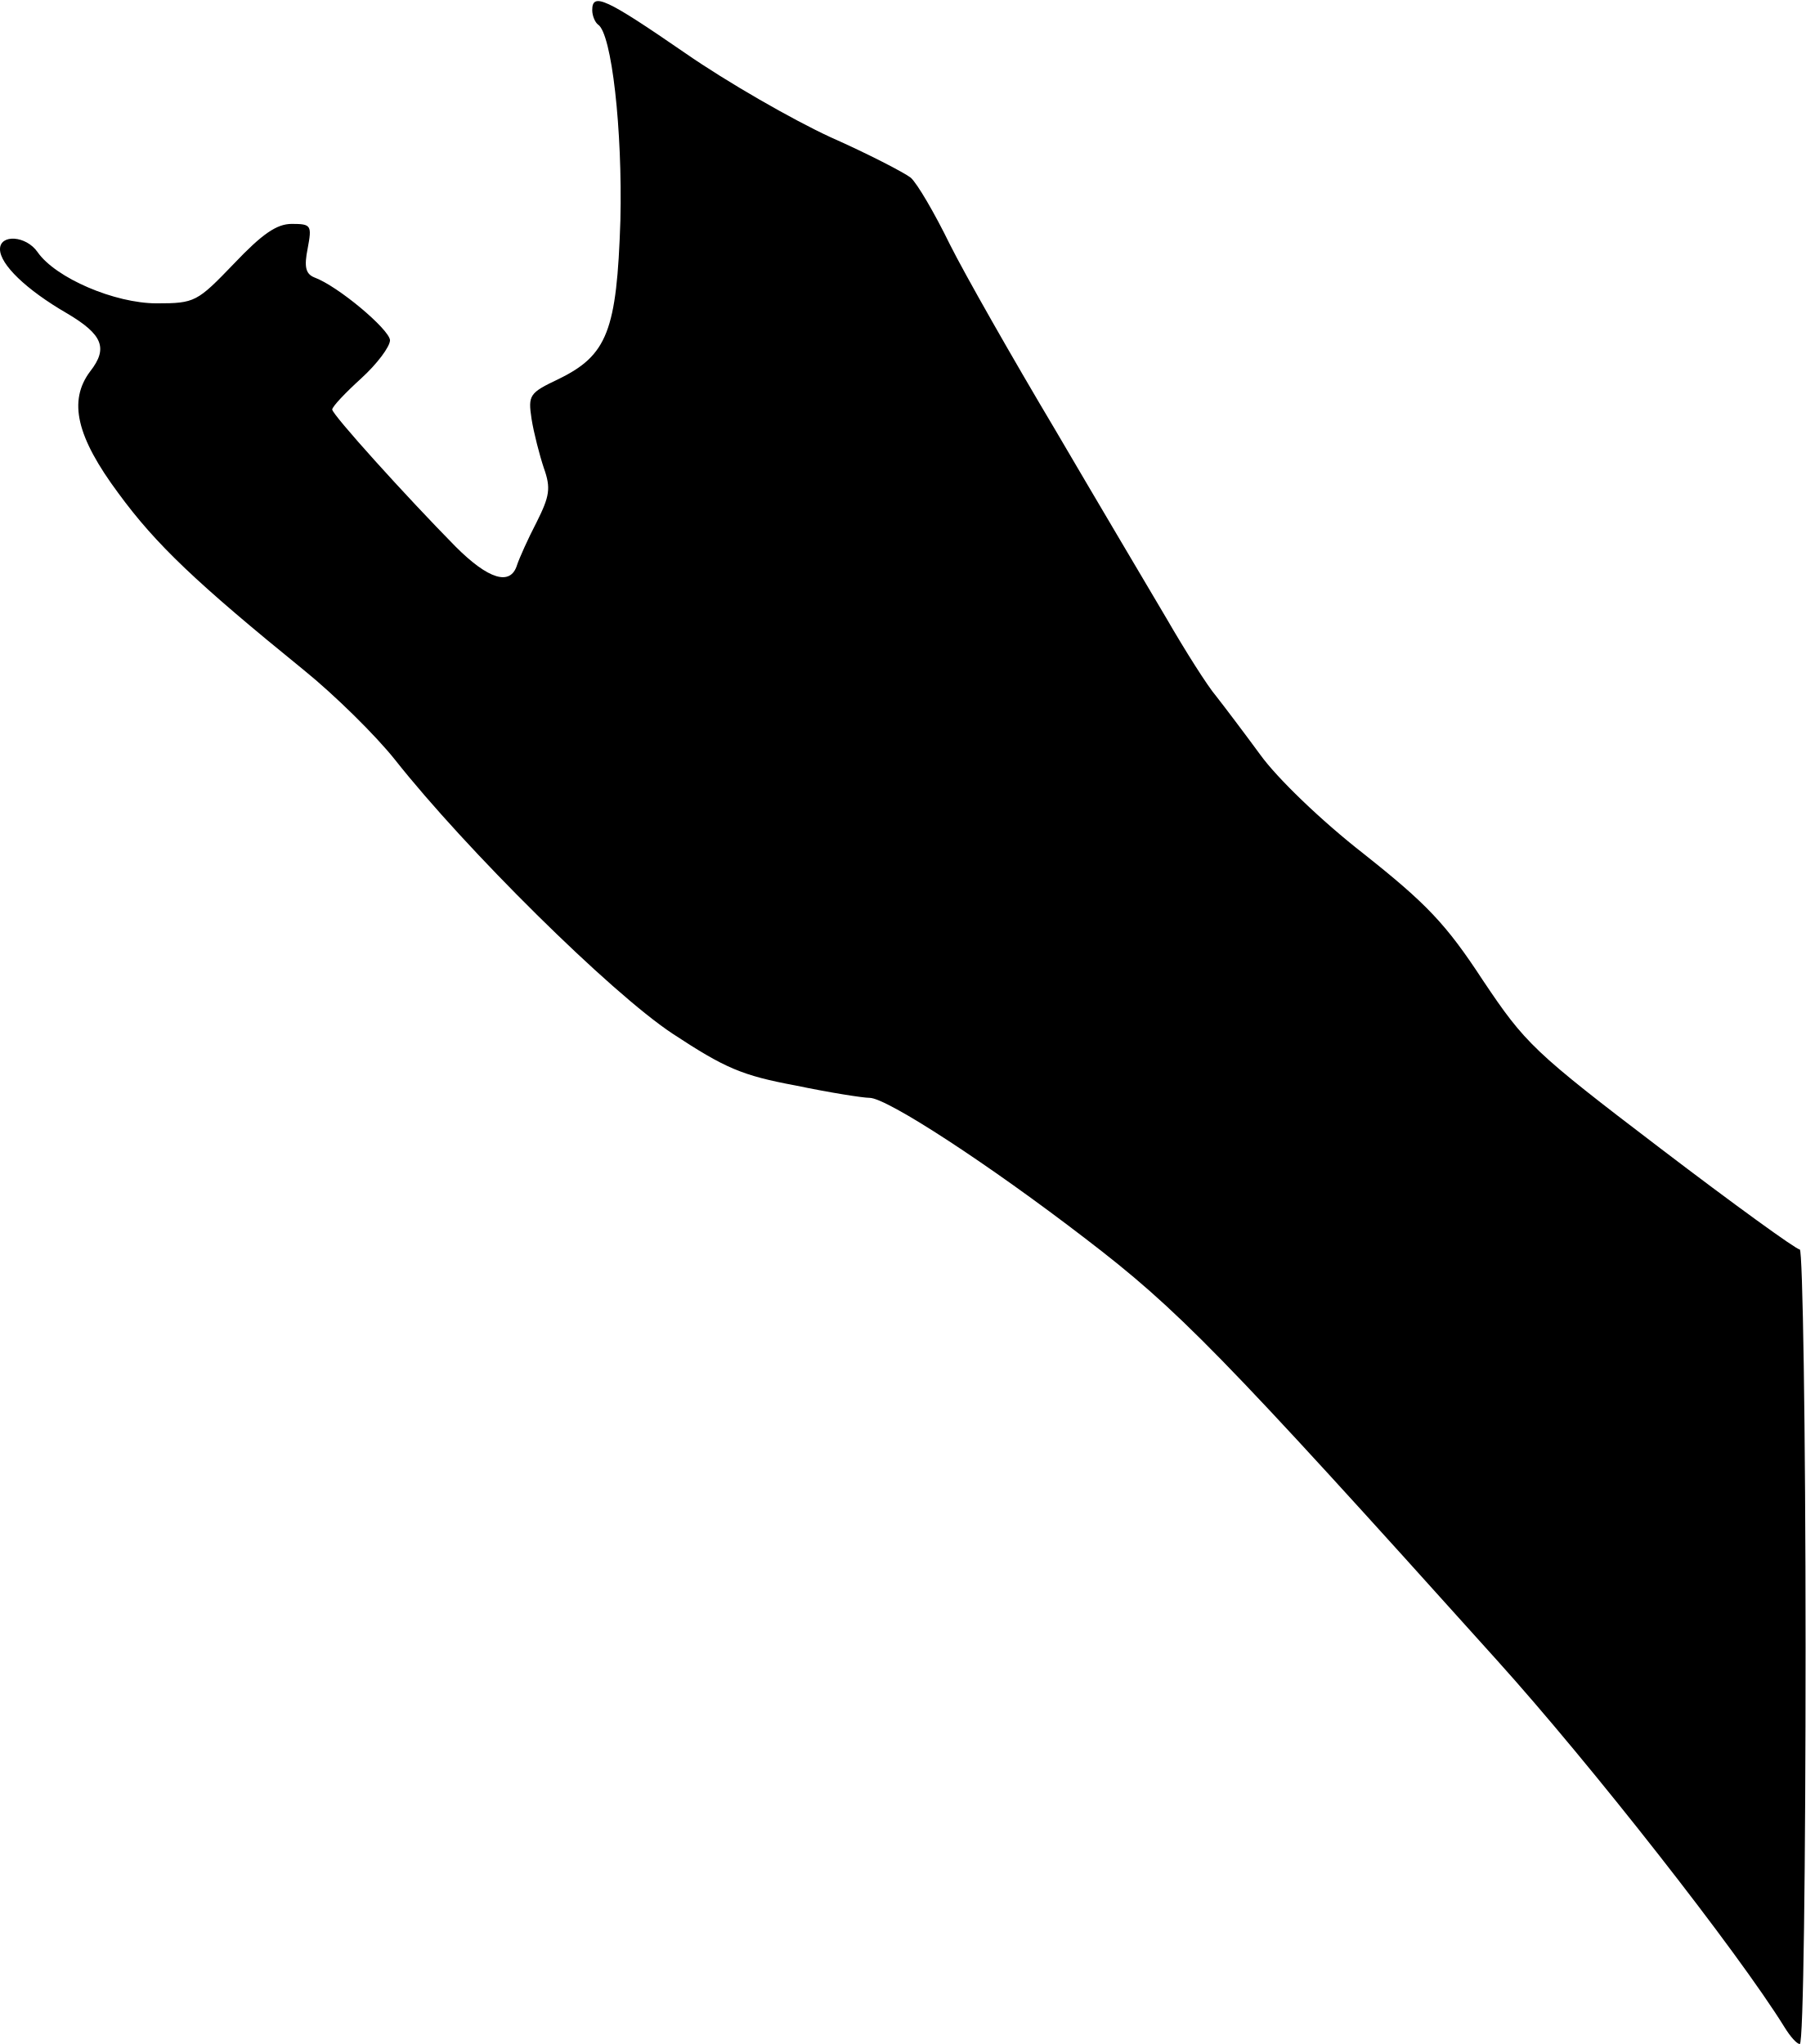
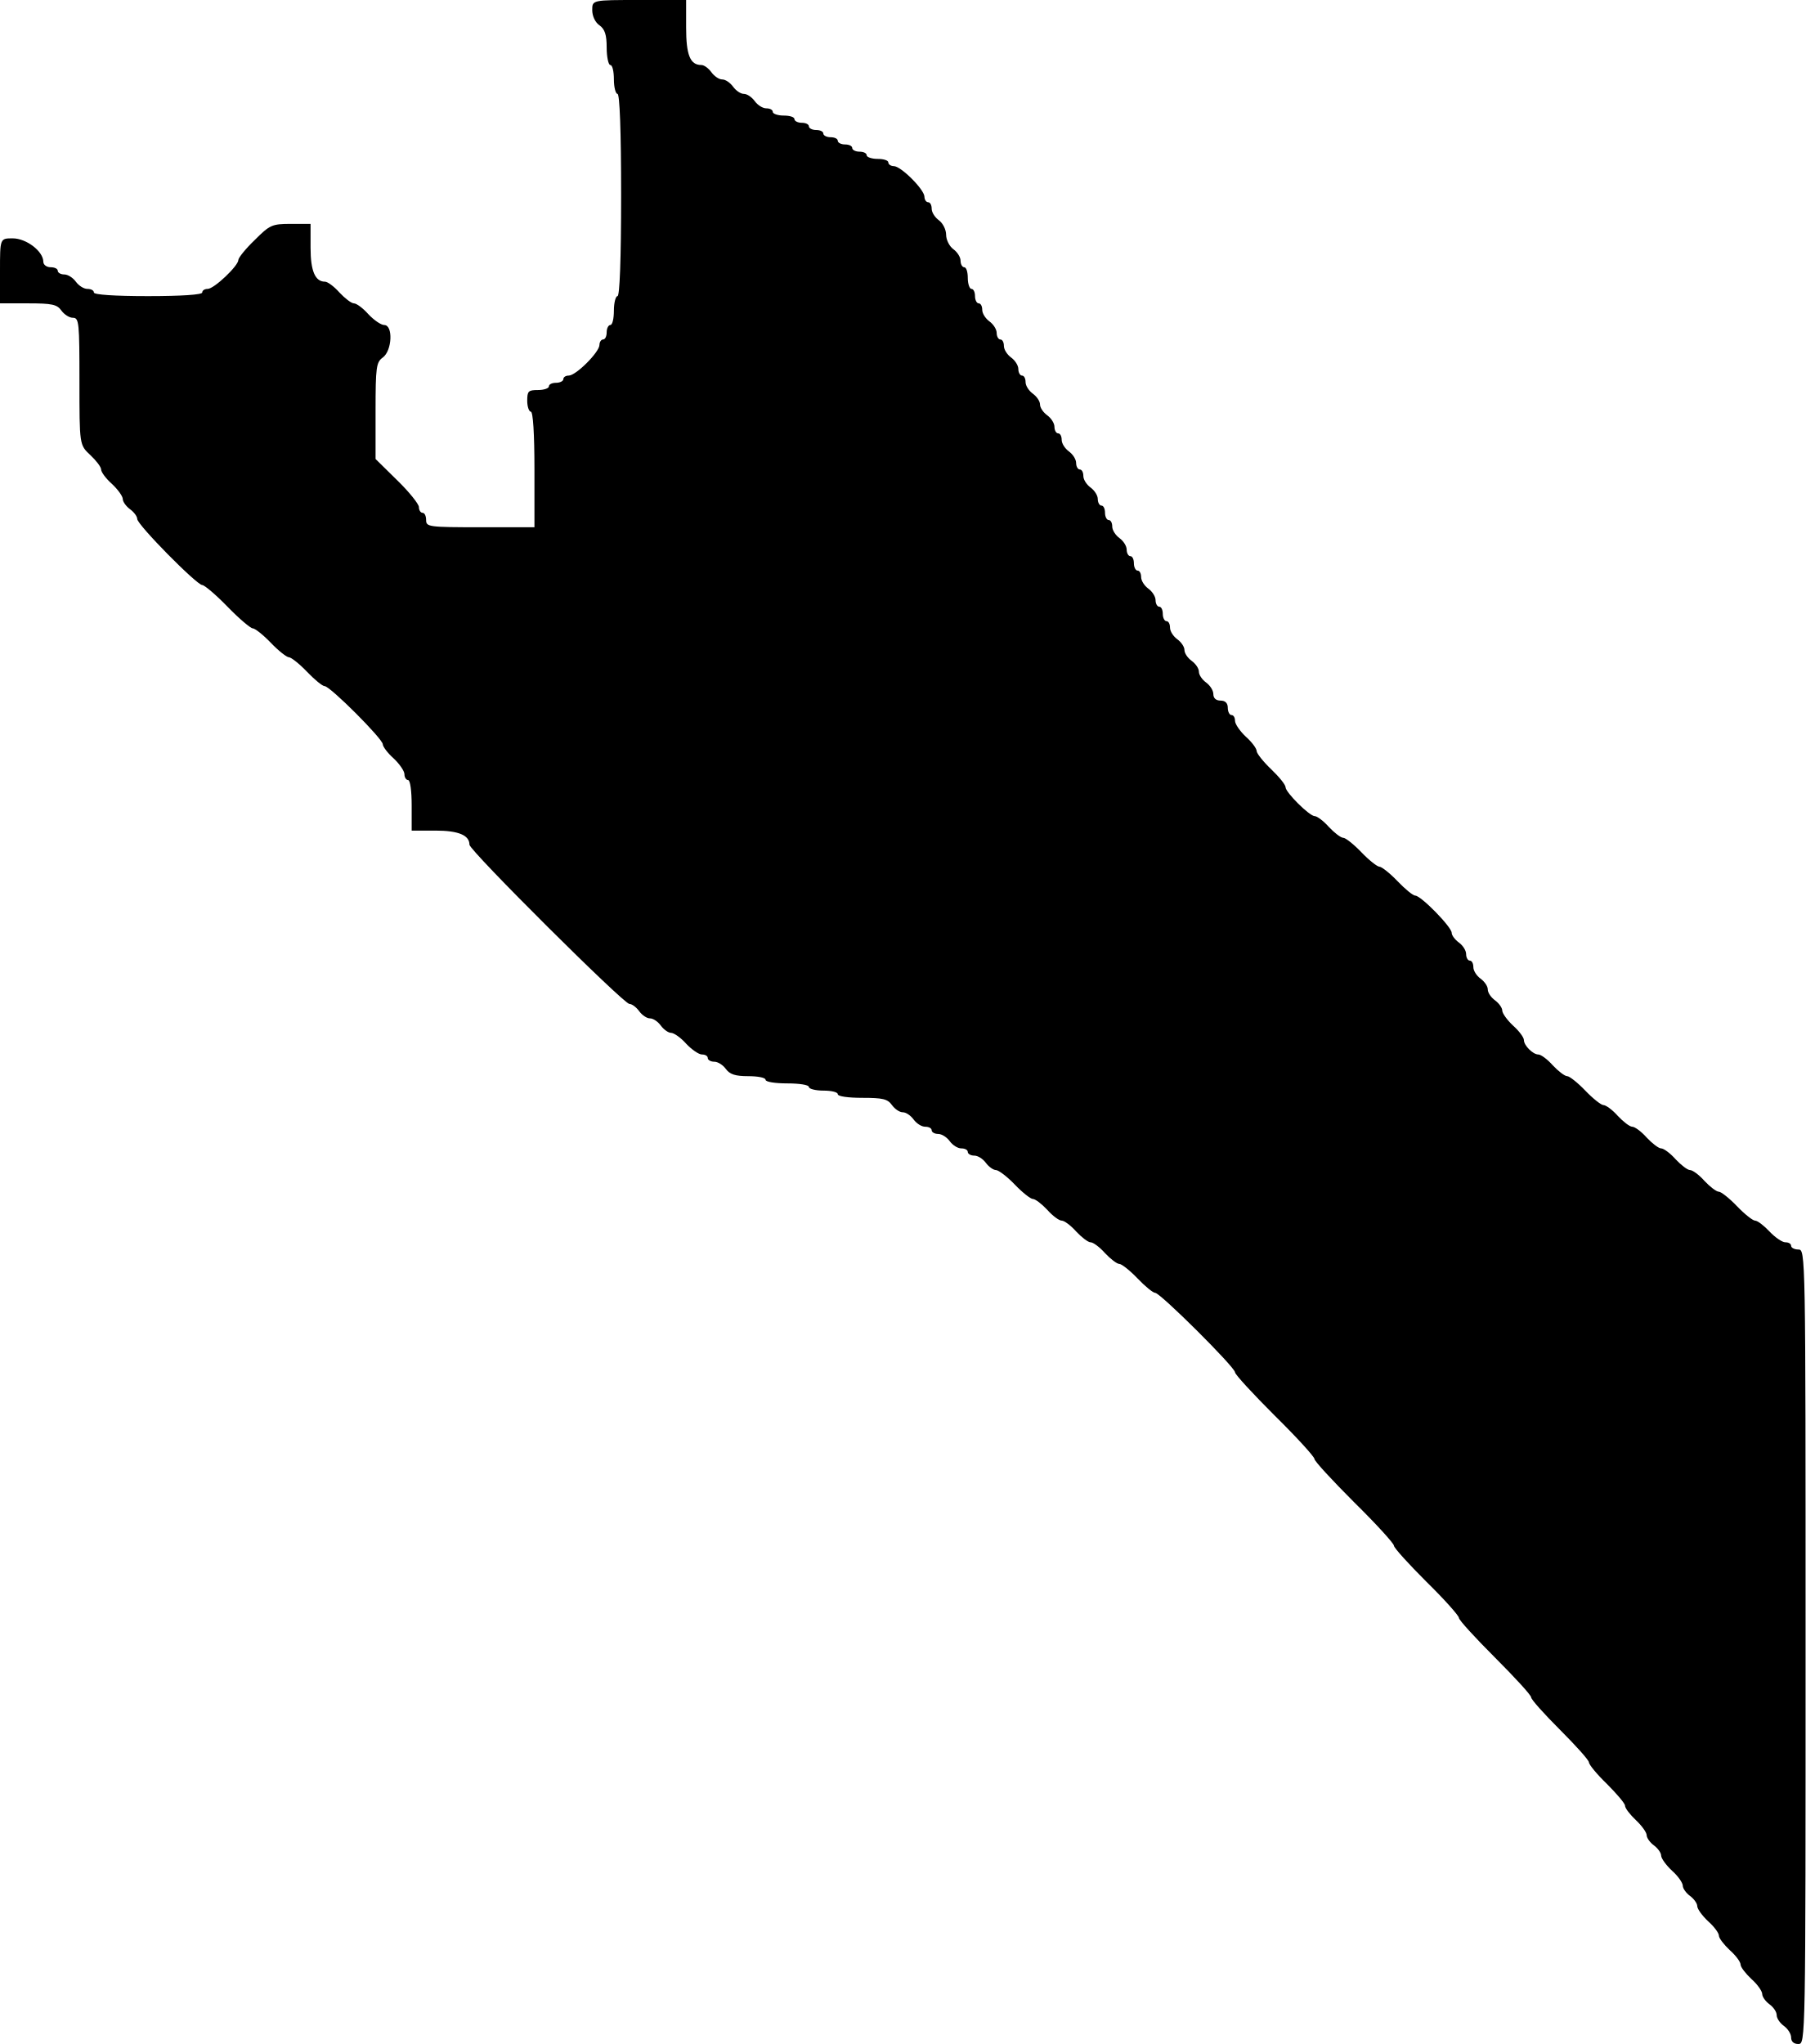
- <svg xmlns="http://www.w3.org/2000/svg" viewBox="0 0 250 283">
-   <g transform="translate(0,283) scale(0.1,-0.1)" fill="currentColor" stroke="none">
-     <path fill-rule="evenodd" d="M820 2816 c0 -8 4 -17 8 -20 19 -12 34 -146 31 -271 -5 -153 -18 -187 -86 -220 -40 -19 -42 -22 -37 -55 3 -19 11 -50 17 -68 10 -28 8 -39 -10 -75 -12 -23 -24 -50 -27 -59 -9 -30 -40 -20 -85 25 -69 70 -171 183 -171 190 0 4 18 23 40 43 22 20 40 44 40 53 -1 15 -72 75 -105 87 -12 5 -14 15 -9 40 6 32 5 34 -22 34 -21 0 -41 -14 -80 -55 -51 -53 -54 -55 -107 -55 -58 0 -140 35 -165 71 -16 23 -52 25 -52 4 0 -21 36 -56 93 -89 49 -29 57 -48 32 -80 -31 -41 -19 -91 39 -169 52 -71 108 -124 257 -245 42 -34 99 -90 126 -124 98 -124 298 -322 384 -379 73 -48 96 -58 171 -72 48 -10 93 -17 102 -17 24 0 165 -92 299 -195 128 -98 186 -157 570 -584 129 -143 333 -403 398 -508 8 -13 17 -23 21 -23 5 0 8 247 8 550 0 303 -4 550 -8 550 -5 0 -92 63 -193 140 -176 134 -187 145 -246 233 -51 78 -78 106 -165 175 -59 46 -120 105 -143 137 -22 30 -50 67 -61 81 -12 14 -43 63 -69 108 -26 44 -96 162 -154 261 -59 99 -125 215 -146 257 -21 43 -45 84 -54 92 -9 7 -59 33 -111 56 -52 24 -143 76 -202 117 -109 75 -128 84 -128 59z" />
+ <svg xmlns="http://www.w3.org/2000/svg" version="1.0" viewBox="0 0 500 566" preserveAspectRatio="xMidYMid meet">
+   <g transform="translate(0,566) scale(0.1,-0.1)" fill="currentColor" stroke="none">
+     <path d="M1640 5632 c0 -16 8 -34 20 -42 15 -11 20 -26 20 -62 0 -26 5 -48 10 -48 6 0 10 -18 10 -40 0 -22 5 -40 10 -40 6 0 10 -100 10 -280 0 -180 -4 -280 -10 -280 -5 0 -10 -18 -10 -40 0 -22 -4 -40 -10 -40 -5 0 -10 -9 -10 -20 0 -11 -4 -20 -10 -20 -5 0 -10 -7 -10 -15 0 -20 -65 -85 -85 -85 -8 0 -15 -4 -15 -10 0 -5 -9 -10 -20 -10 -11 0 -20 -4 -20 -10 0 -5 -13 -10 -30 -10 -27 0 -30 -3 -30 -30 0 -16 5 -30 10 -30 6 0 10 -60 10 -160 l0 -160 -150 0 c-143 0 -150 1 -150 20 0 11 -4 20 -10 20 -5 0 -10 7 -10 16 0 8 -27 42 -60 74 l-60 59 0 133 c0 122 2 135 20 148 26 19 29 90 4 90 -9 0 -29 14 -44 30 -15 17 -33 30 -40 30 -7 0 -25 14 -40 30 -15 17 -33 30 -40 30 -27 0 -40 29 -40 94 l0 66 -55 0 c-52 0 -58 -3 -100 -45 -25 -24 -45 -49 -45 -55 0 -16 -67 -80 -85 -80 -8 0 -15 -4 -15 -10 0 -6 -57 -10 -150 -10 -93 0 -150 4 -150 10 0 6 -8 10 -18 10 -10 0 -24 9 -32 20 -8 11 -22 20 -32 20 -10 0 -18 5 -18 10 0 6 -9 10 -20 10 -11 0 -20 7 -20 15 0 29 -47 65 -85 65 -35 0 -35 0 -35 -90 l0 -90 78 0 c66 0 80 -3 92 -20 8 -11 22 -20 32 -20 17 0 18 -14 18 -176 0 -176 0 -176 30 -204 16 -15 30 -33 30 -40 0 -7 13 -25 30 -40 16 -15 30 -34 30 -42 0 -7 9 -20 20 -28 11 -8 20 -20 20 -27 0 -16 165 -183 180 -183 6 0 38 -27 70 -60 32 -33 64 -60 70 -60 6 0 29 -18 50 -40 21 -22 44 -40 50 -40 6 0 29 -18 50 -40 21 -22 43 -40 49 -40 15 0 161 -146 161 -161 0 -6 13 -24 30 -39 16 -15 30 -35 30 -44 0 -9 5 -16 10 -16 6 0 10 -30 10 -70 l0 -70 66 0 c64 0 94 -13 94 -39 0 -16 427 -441 443 -441 7 0 19 -9 27 -20 8 -11 21 -20 30 -20 9 0 22 -9 30 -20 8 -11 21 -20 28 -20 8 0 27 -13 42 -30 15 -16 35 -30 44 -30 9 0 16 -4 16 -10 0 -5 8 -10 18 -10 10 0 24 -9 32 -20 11 -15 26 -20 62 -20 26 0 48 -4 48 -10 0 -6 27 -10 60 -10 33 0 60 -4 60 -10 0 -5 18 -10 40 -10 22 0 40 -4 40 -10 0 -6 29 -10 68 -10 56 0 70 -3 82 -20 8 -11 21 -20 30 -20 9 0 22 -9 30 -20 8 -11 22 -20 32 -20 10 0 18 -4 18 -10 0 -5 8 -10 18 -10 10 0 24 -9 32 -20 8 -11 22 -20 32 -20 10 0 18 -4 18 -10 0 -5 8 -10 18 -10 10 0 24 -9 32 -20 8 -11 21 -20 28 -20 7 0 31 -18 52 -40 21 -22 44 -40 50 -40 7 0 25 -14 40 -30 15 -17 33 -30 40 -30 7 0 25 -13 40 -30 15 -16 33 -30 40 -30 7 0 25 -13 40 -30 15 -16 33 -30 40 -30 6 0 29 -18 50 -40 21 -22 43 -40 49 -40 14 0 221 -206 221 -220 0 -6 50 -60 110 -120 61 -60 110 -114 110 -120 0 -6 50 -60 110 -120 61 -60 110 -114 110 -120 0 -6 41 -51 90 -100 50 -49 90 -94 90 -100 0 -6 45 -55 100 -110 55 -55 100 -104 100 -110 0 -6 36 -46 80 -90 44 -44 80 -84 80 -90 0 -6 22 -33 50 -60 27 -27 50 -54 50 -60 0 -7 14 -25 30 -40 16 -15 30 -34 30 -42 0 -7 9 -20 20 -28 11 -8 20 -21 20 -28 0 -8 14 -27 30 -42 17 -15 30 -34 30 -42 0 -7 9 -20 20 -28 11 -8 20 -21 20 -28 0 -8 14 -27 30 -42 17 -15 30 -33 30 -40 0 -7 14 -25 30 -40 17 -15 30 -33 30 -40 0 -7 14 -25 30 -40 17 -15 30 -34 30 -42 0 -7 9 -20 20 -28 11 -8 20 -21 20 -30 0 -9 9 -22 20 -30 11 -8 20 -22 20 -32 0 -11 7 -18 20 -18 20 0 20 7 20 1100 0 1093 0 1100 -20 1100 -11 0 -20 5 -20 10 0 6 -7 10 -16 10 -9 0 -29 14 -44 30 -15 16 -33 30 -40 30 -6 0 -29 18 -50 40 -21 22 -44 40 -50 40 -7 0 -25 14 -40 30 -15 17 -33 30 -40 30 -7 0 -25 14 -40 30 -15 17 -33 30 -40 30 -7 0 -25 14 -40 30 -15 17 -33 30 -40 30 -7 0 -25 14 -40 30 -15 17 -33 30 -40 30 -6 0 -29 18 -50 40 -21 22 -44 40 -50 40 -7 0 -25 14 -40 30 -15 17 -33 30 -40 30 -15 0 -40 25 -40 40 0 7 -13 25 -30 40 -16 15 -30 34 -30 42 0 7 -9 20 -20 28 -11 8 -20 21 -20 30 0 9 -9 22 -20 30 -11 8 -20 22 -20 32 0 10 -4 18 -10 18 -5 0 -10 8 -10 18 0 10 -9 24 -20 32 -11 8 -20 20 -20 27 0 16 -85 103 -101 103 -6 0 -28 18 -49 40 -21 22 -44 40 -50 40 -6 0 -29 18 -50 40 -21 22 -44 40 -50 40 -7 0 -25 14 -40 30 -15 17 -33 30 -39 30 -15 0 -81 66 -81 80 0 7 -18 29 -40 50 -22 21 -40 44 -40 50 0 7 -13 25 -30 40 -16 15 -30 35 -30 44 0 9 -4 16 -10 16 -5 0 -10 9 -10 20 0 13 -7 20 -20 20 -13 0 -20 7 -20 18 0 10 -9 24 -20 32 -11 8 -20 21 -20 30 0 9 -9 22 -20 30 -11 8 -20 21 -20 30 0 9 -9 22 -20 30 -11 8 -20 22 -20 32 0 10 -4 18 -10 18 -5 0 -10 9 -10 20 0 11 -4 20 -10 20 -5 0 -10 8 -10 18 0 10 -9 24 -20 32 -11 8 -20 22 -20 32 0 10 -4 18 -10 18 -5 0 -10 9 -10 20 0 11 -4 20 -10 20 -5 0 -10 8 -10 18 0 10 -9 24 -20 32 -11 8 -20 22 -20 32 0 10 -4 18 -10 18 -5 0 -10 9 -10 20 0 11 -4 20 -10 20 -5 0 -10 8 -10 18 0 10 -9 24 -20 32 -11 8 -20 22 -20 32 0 10 -4 18 -10 18 -5 0 -10 8 -10 18 0 10 -9 24 -20 32 -11 8 -20 22 -20 32 0 10 -4 18 -10 18 -5 0 -10 8 -10 18 0 10 -9 24 -20 32 -11 8 -20 21 -20 30 0 9 -9 22 -20 30 -11 8 -20 22 -20 32 0 10 -4 18 -10 18 -5 0 -10 8 -10 18 0 10 -9 24 -20 32 -11 8 -20 22 -20 32 0 10 -4 18 -10 18 -5 0 -10 8 -10 18 0 10 -9 24 -20 32 -11 8 -20 22 -20 32 0 10 -4 18 -10 18 -5 0 -10 9 -10 20 0 11 -4 20 -10 20 -5 0 -10 14 -10 30 0 17 -4 30 -10 30 -5 0 -10 8 -10 18 0 10 -9 24 -20 32 -11 8 -20 26 -20 40 0 14 -9 32 -20 40 -11 8 -20 22 -20 32 0 10 -4 18 -10 18 -5 0 -10 7 -10 15 0 20 -65 85 -85 85 -8 0 -15 5 -15 10 0 6 -13 10 -30 10 -16 0 -30 5 -30 10 0 6 -9 10 -20 10 -11 0 -20 5 -20 10 0 6 -9 10 -20 10 -11 0 -20 5 -20 10 0 6 -9 10 -20 10 -11 0 -20 5 -20 10 0 6 -9 10 -20 10 -11 0 -20 5 -20 10 0 6 -9 10 -20 10 -11 0 -20 5 -20 10 0 6 -13 10 -30 10 -16 0 -30 5 -30 10 0 6 -8 10 -18 10 -10 0 -24 9 -32 20 -8 11 -21 20 -30 20 -9 0 -22 9 -30 20 -8 11 -21 20 -30 20 -9 0 -22 9 -30 20 -8 11 -20 20 -28 20 -31 0 -42 28 -42 104 l0 76 -130 0 c-130 0 -130 0 -130 -28z" />
  </g>
</svg>
